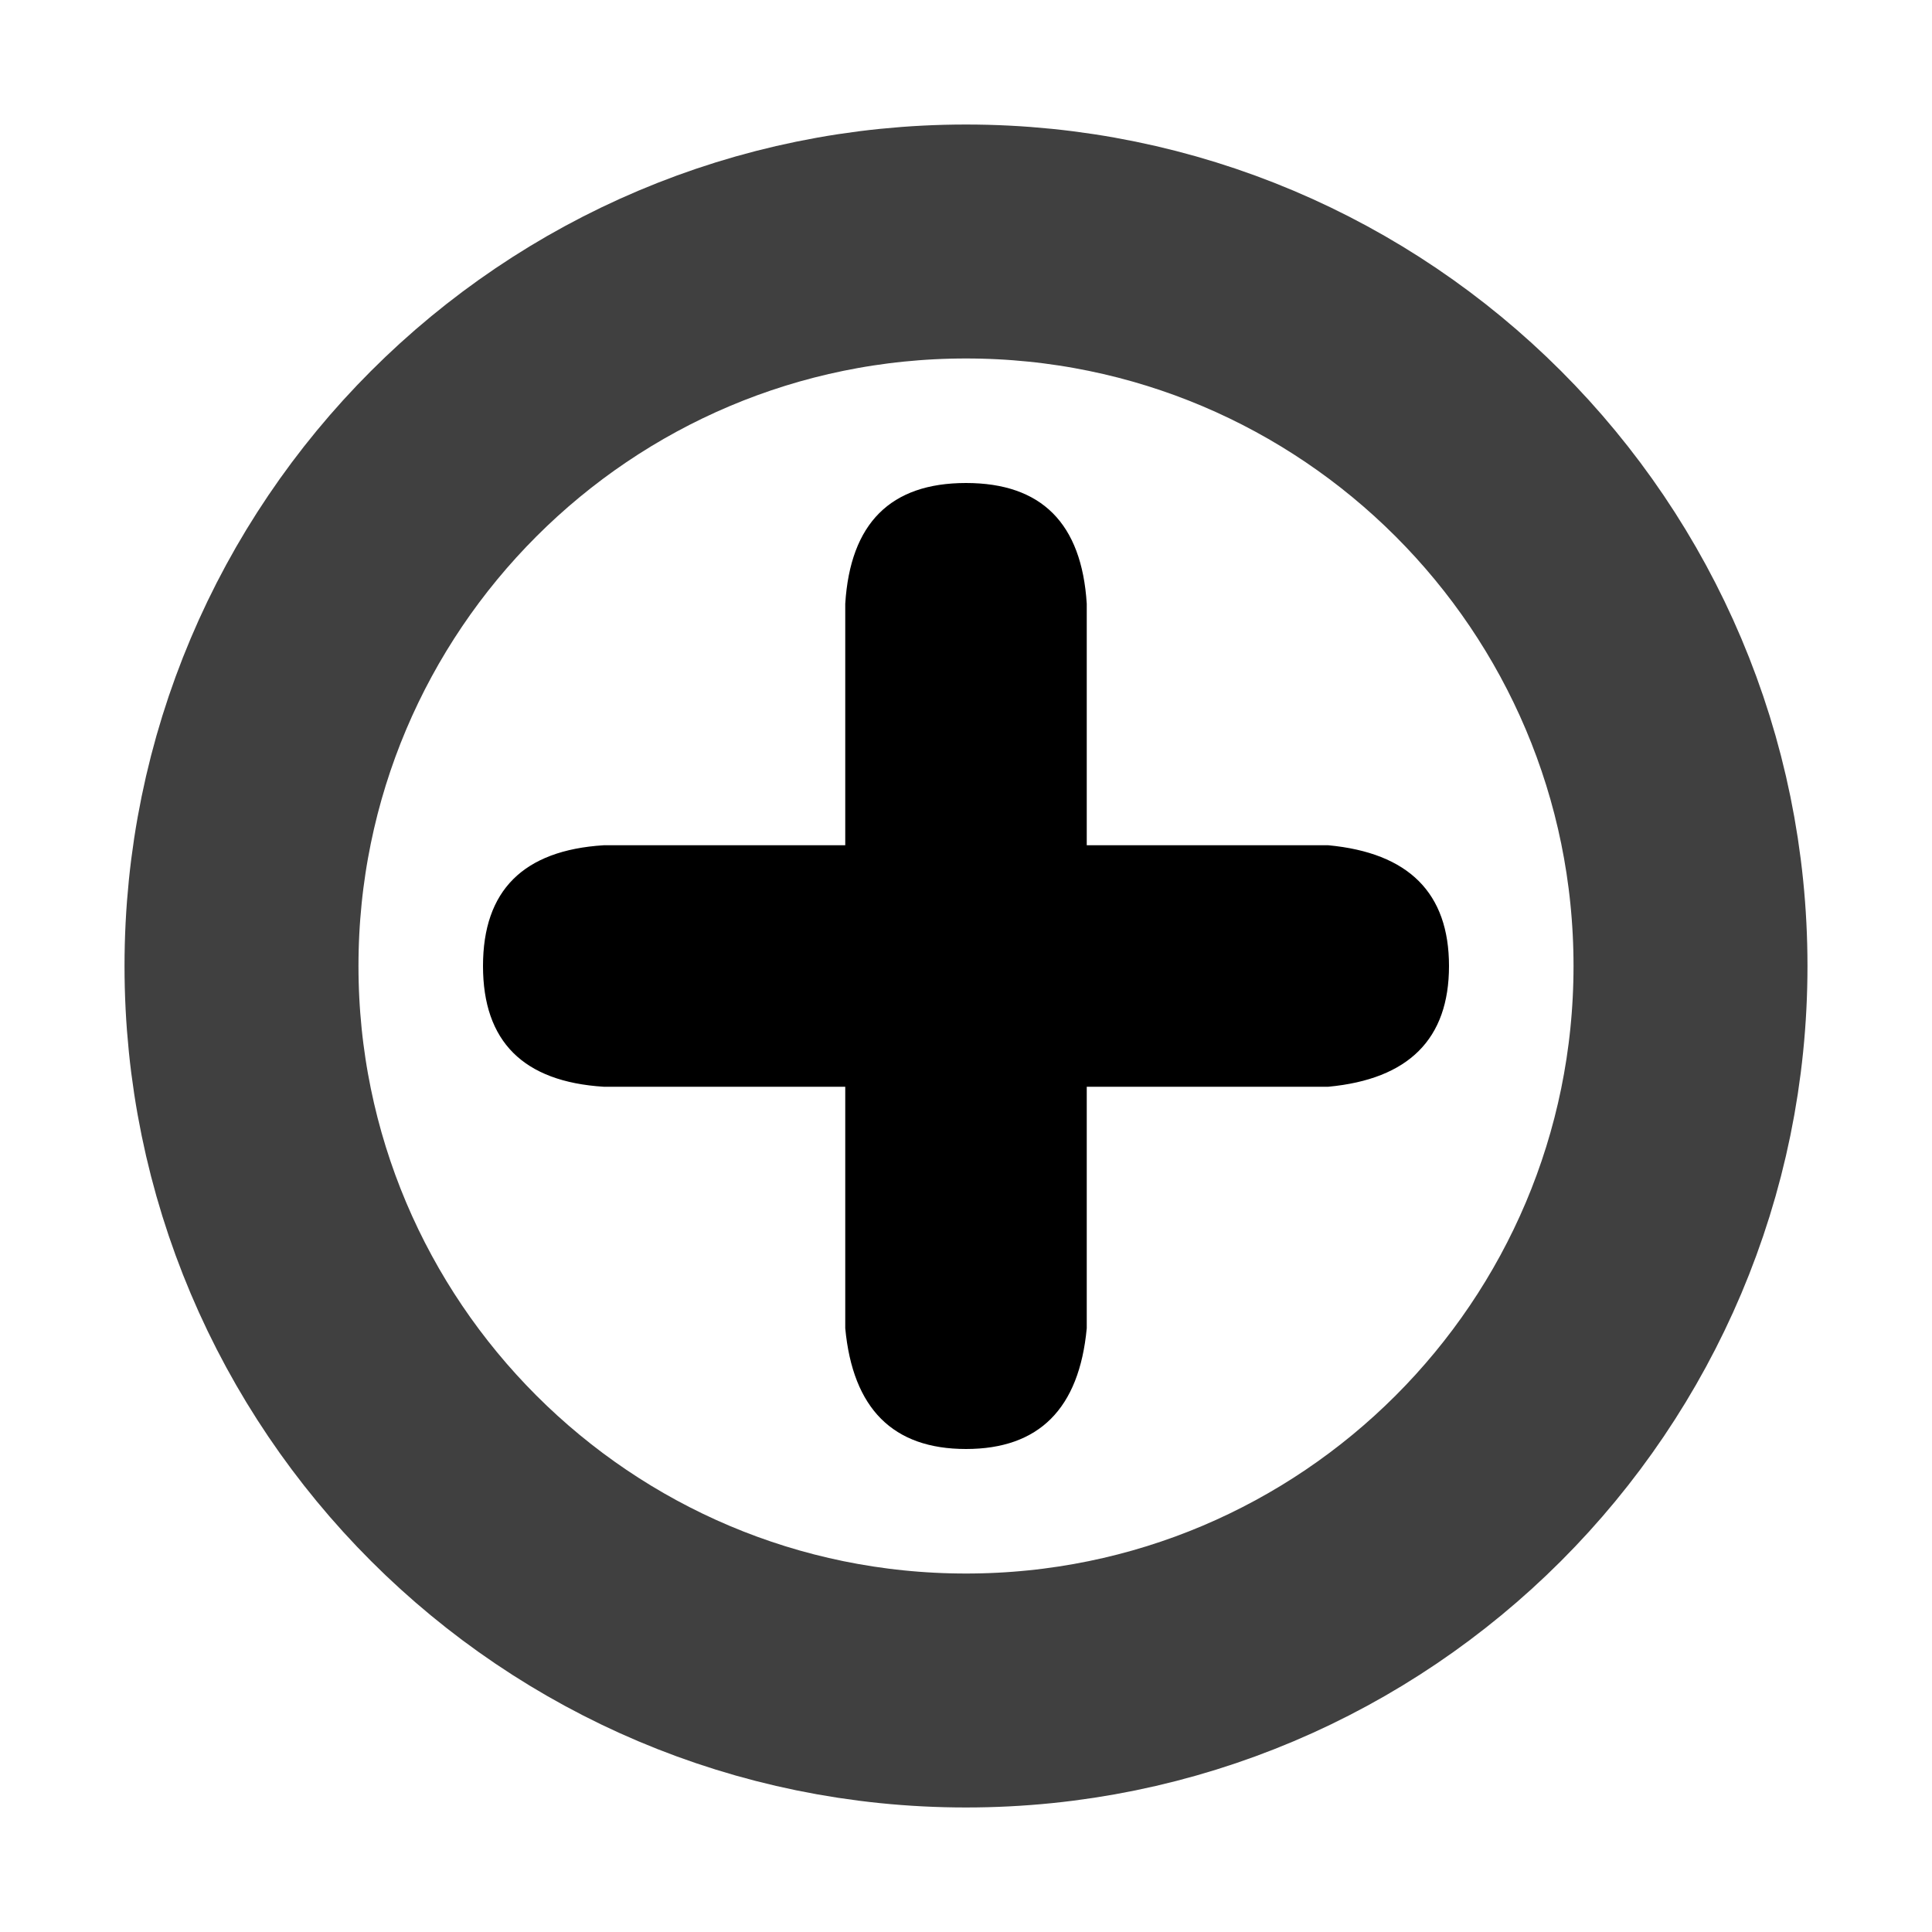
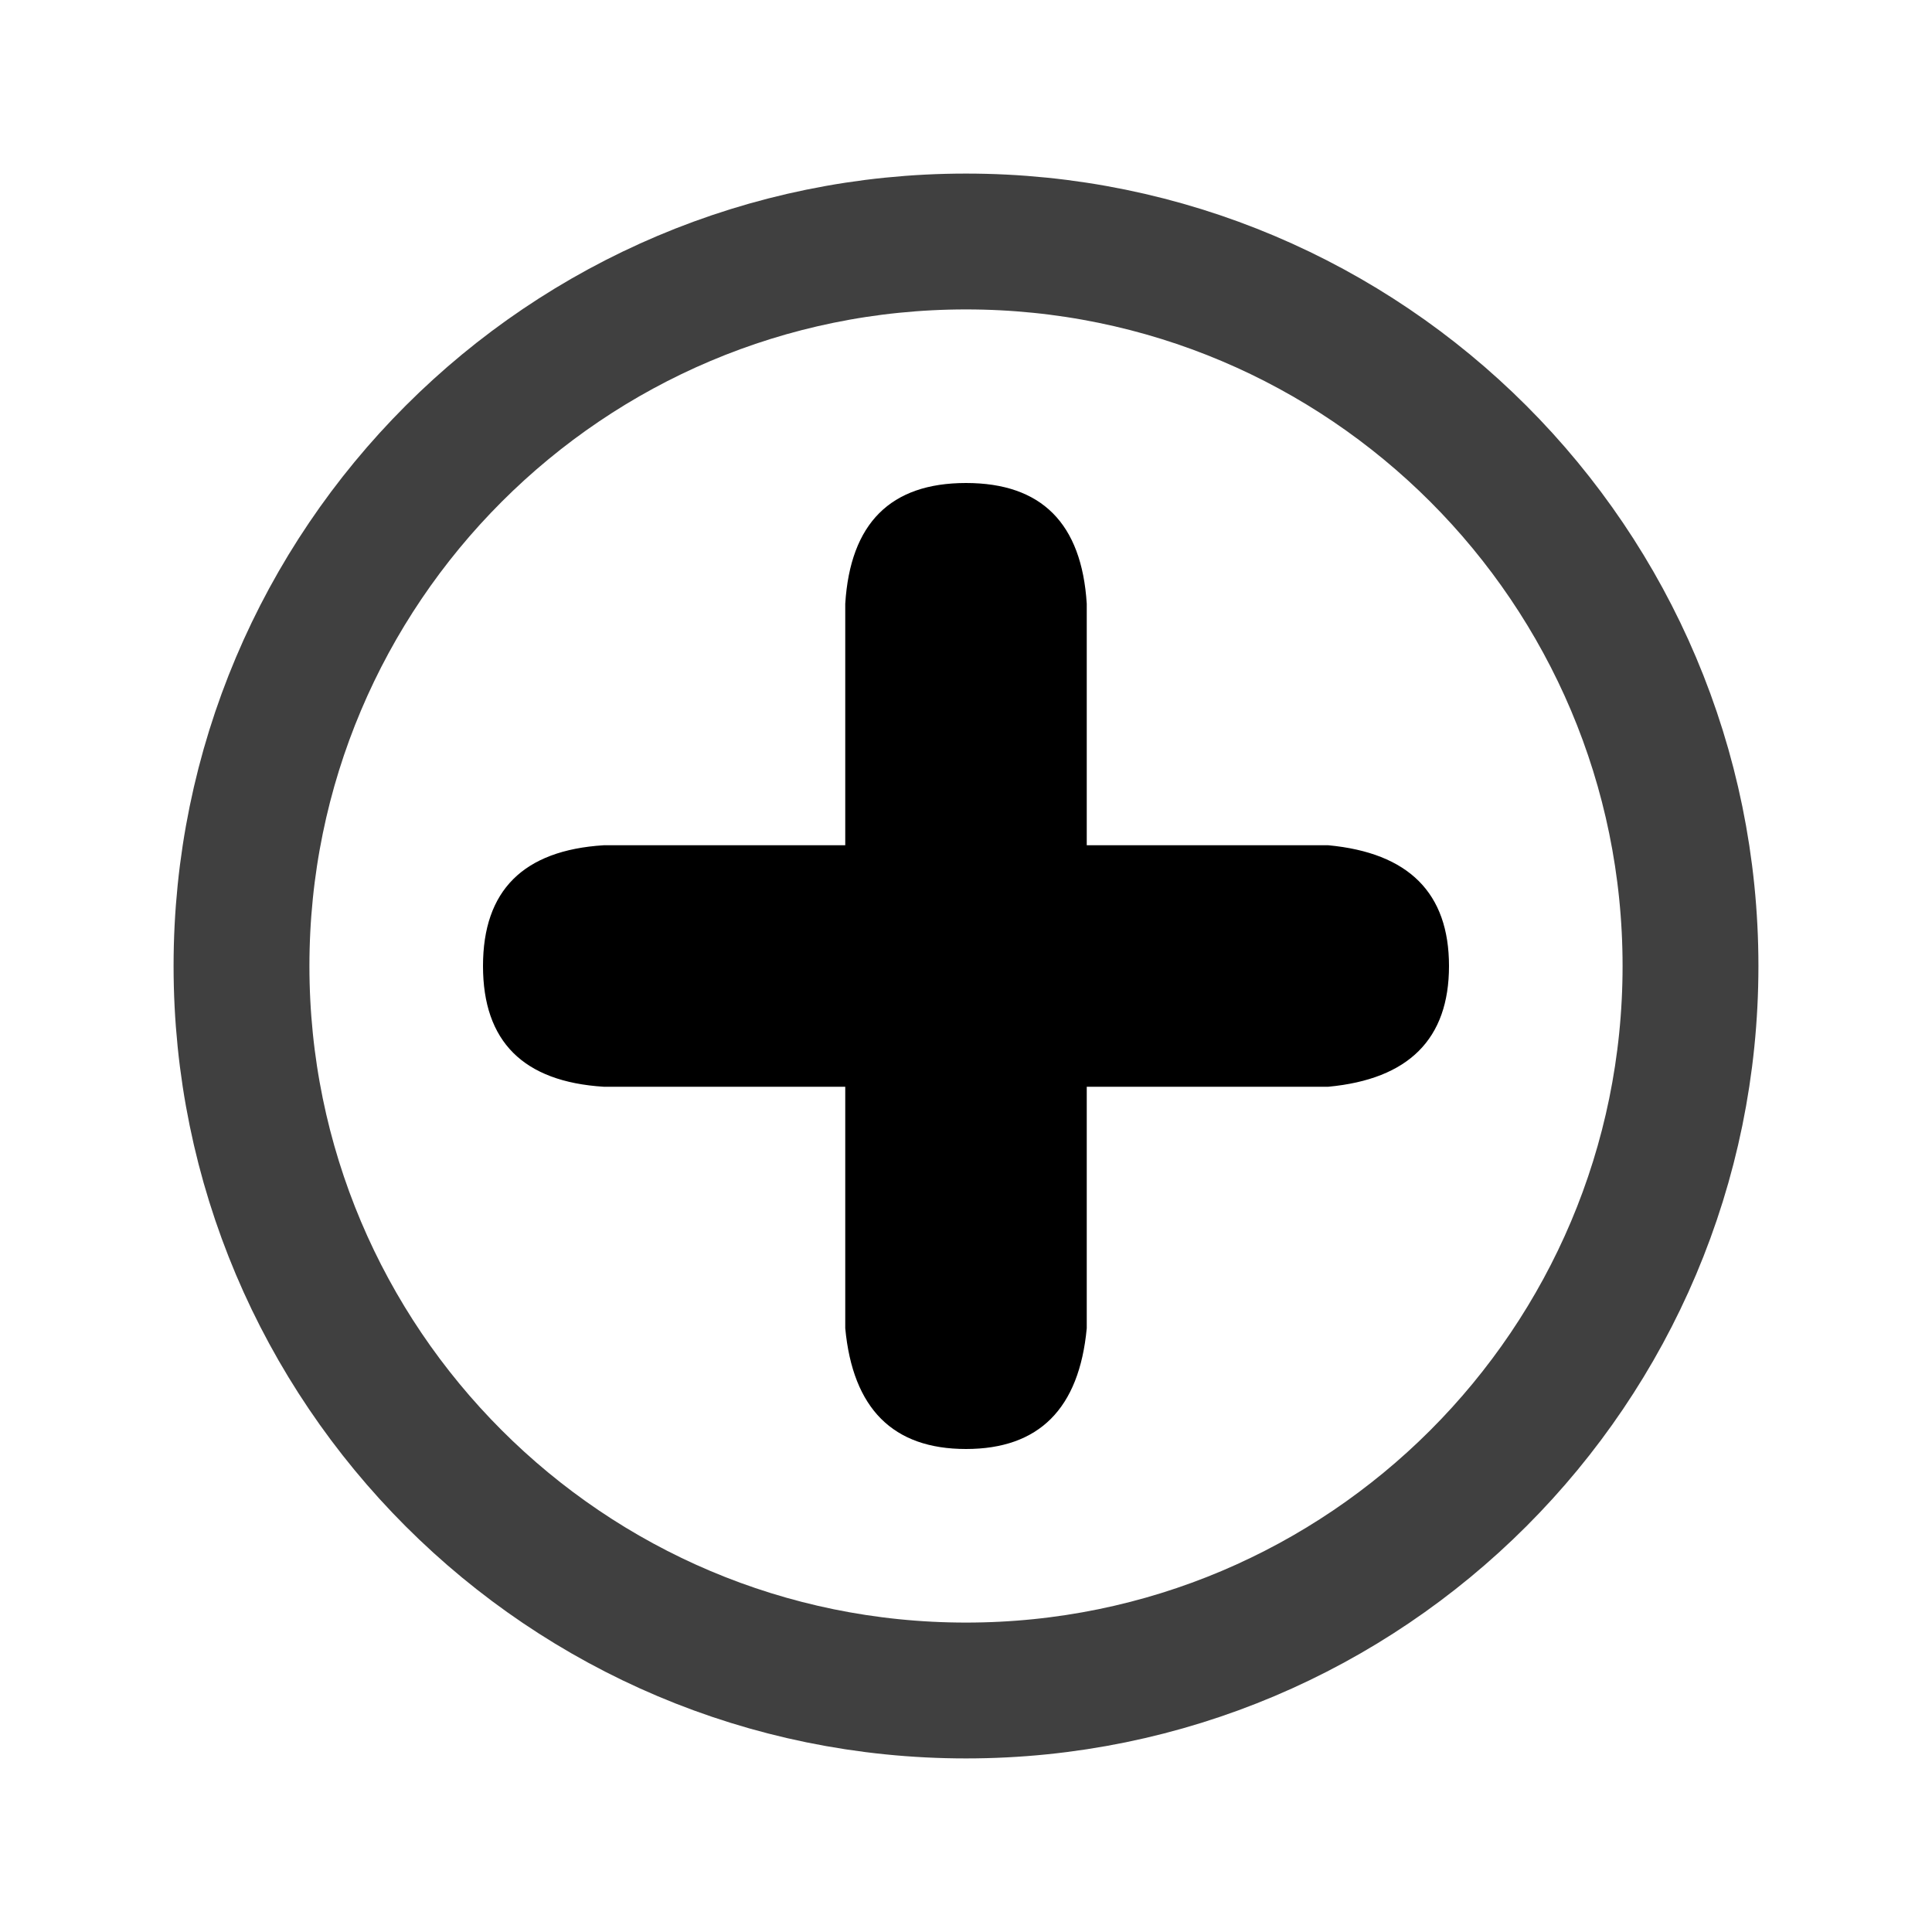
<svg xmlns="http://www.w3.org/2000/svg" style="isolation:isolate" viewBox="0 0 512 512" width="512pt" height="512pt">
  <defs>
    <clipPath id="_clipPath_mgX9jhsvd9AqBJRzHFQMaErUGubKHs7b">
      <rect width="512" height="512" />
    </clipPath>
  </defs>
  <g clip-path="url(#_clipPath_mgX9jhsvd9AqBJRzHFQMaErUGubKHs7b)">
    <circle cx="256" cy="256" r="192" fill="none" />
-     <circle cx="256" cy="256" r="192" fill="none" mask="url(#_mask_ThklKRuInfwnLFkQCB4YVvNV1pxWmY5M)" stroke-width="62" stroke="rgb(64,64,64)" stroke-linejoin="miter" stroke-linecap="square" stroke-miterlimit="3" />
+     <circle cx="256" cy="256" r="192" fill="none" mask="url(#_mask_ThklKRuInfwnLFkQCB4YVvNV1pxWmY5M)" stroke-width="36" stroke="rgb(64,64,64)" stroke-linejoin="miter" stroke-linecap="square" stroke-miterlimit="3" />
    <path d=" M 160 288 Q 128 286 128 256 Q 128 226 160 224 L 224 224 L 224 160 Q 226 128 256 128 Q 286 128 288 160 L 288 224 L 352 224 Q 384 227 384 256 Q 384 285 352 288 L 288 288 L 288 352 Q 285 384 256 384 Q 227 384 224 352 L 224 288 L 160 288 Z " fill="rgb(0,0,0)" />
  </g>
</svg>
